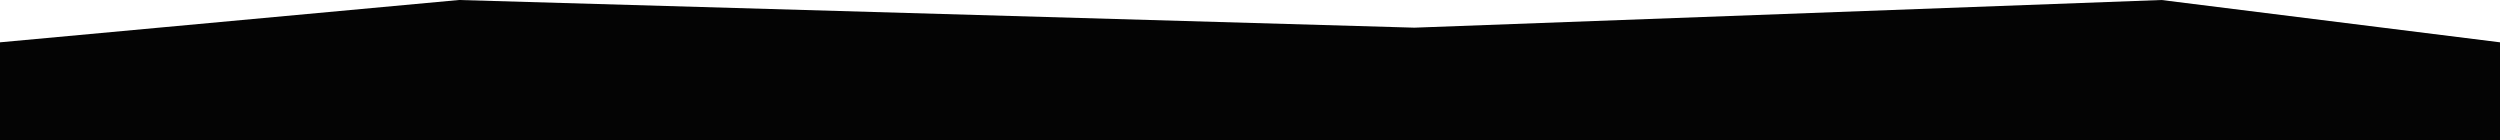
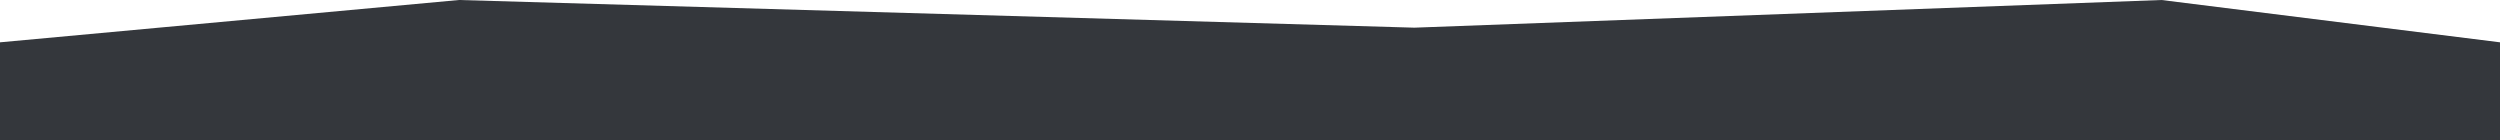
<svg xmlns="http://www.w3.org/2000/svg" width="1536" height="86" viewBox="0 0 1536 86">
-   <path id="footer_vector" d="M0,0H1536V60L1254,86,667,69,208,86,0,60Z" transform="translate(1536 86) rotate(180)" fill="#040404" />
+   <path id="footer_vector" d="M0,0H1536V60L1254,86,667,69,208,86,0,60Z" transform="translate(1536 86) rotate(180)" fill="#34373c" />
</svg>
